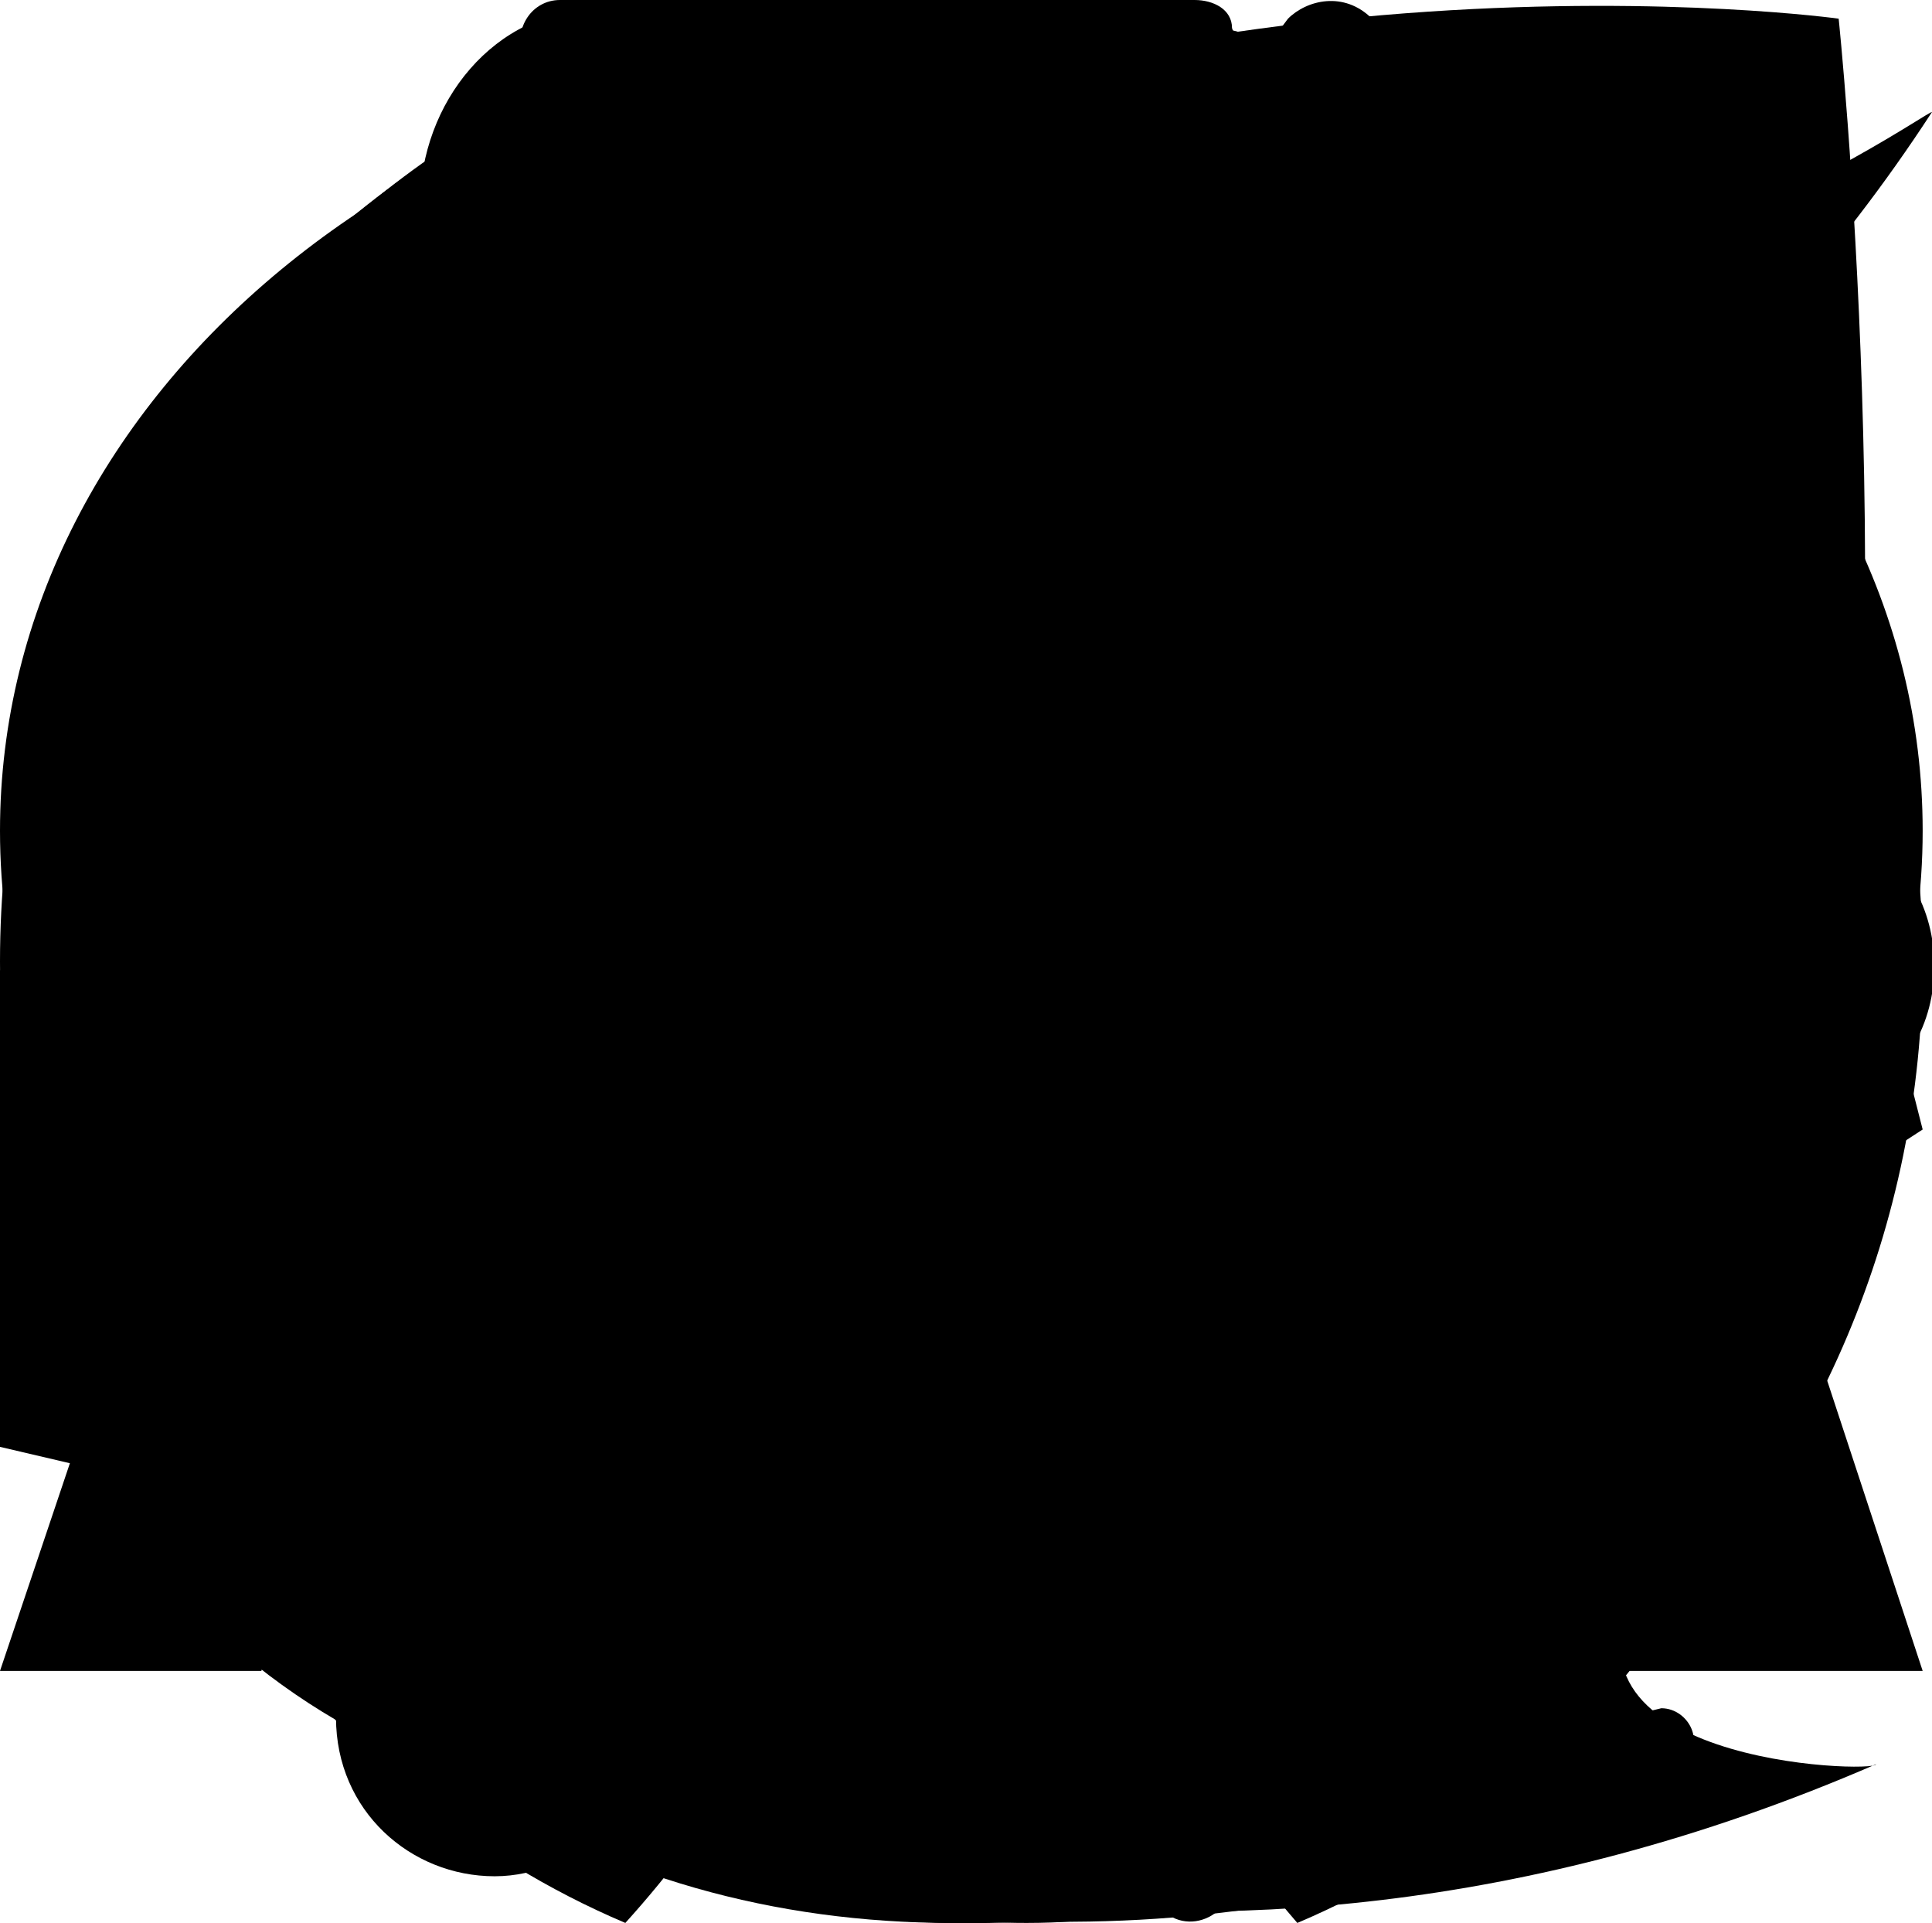
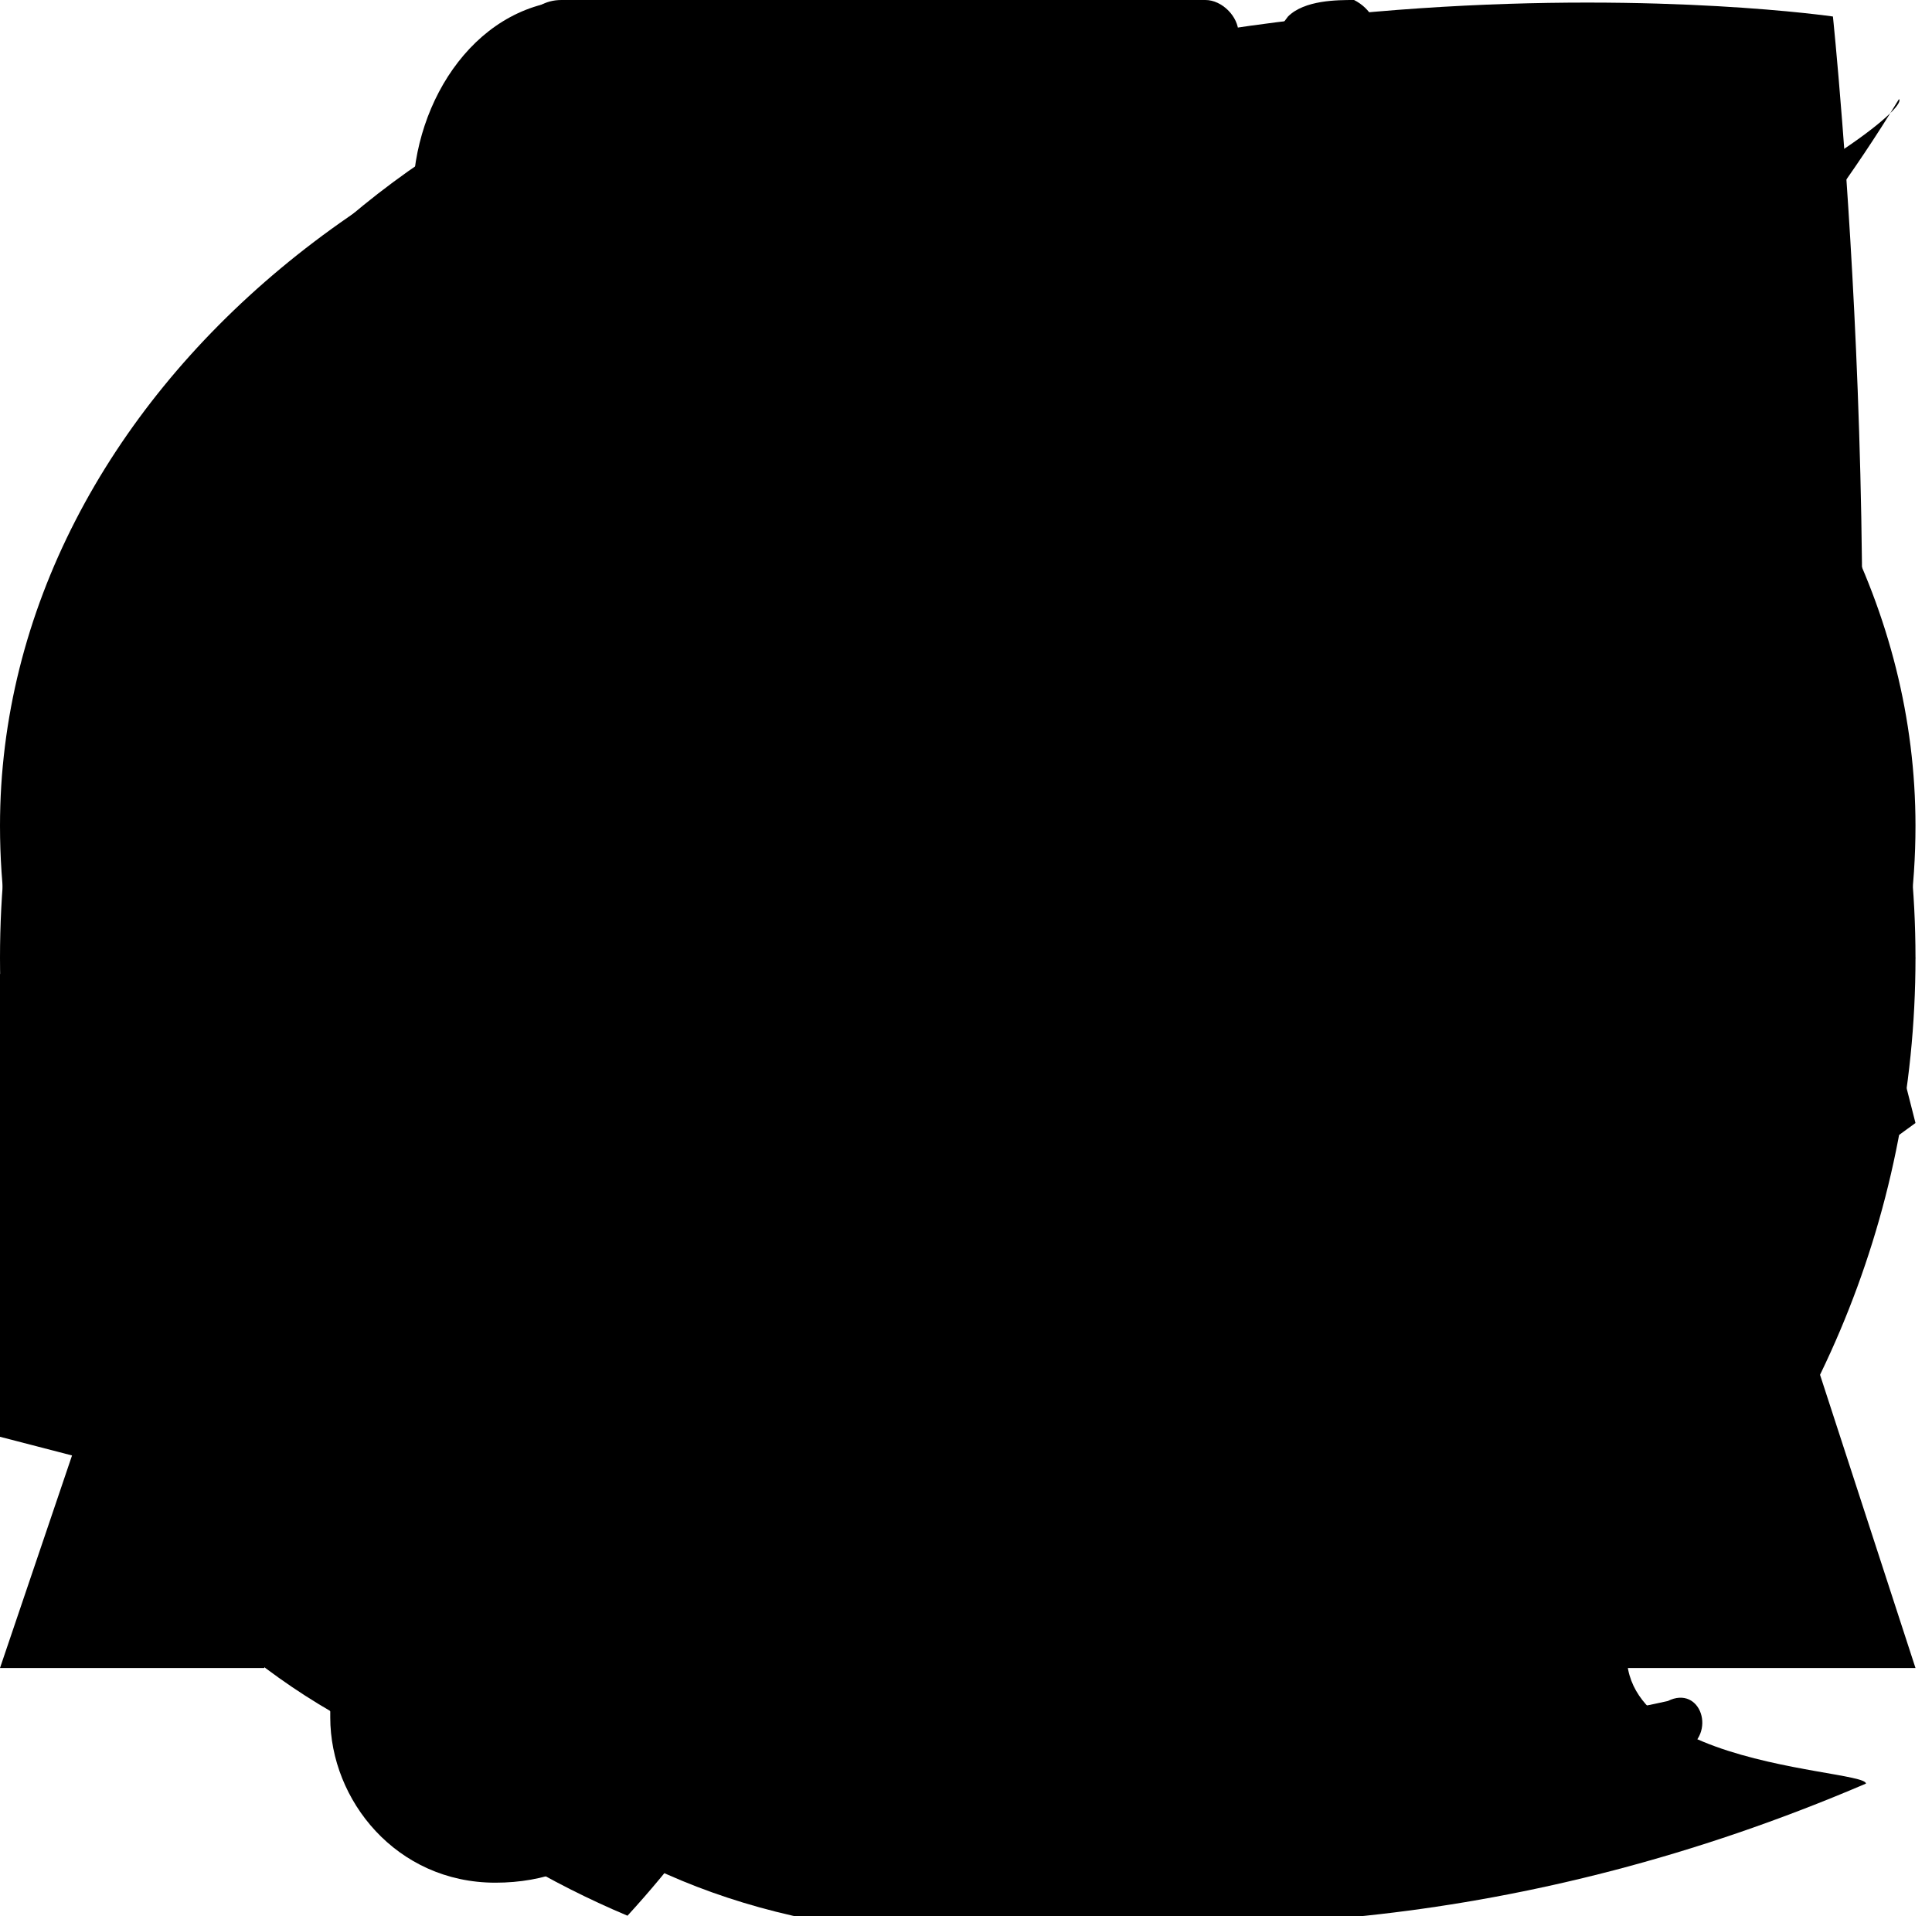
- <svg xmlns="http://www.w3.org/2000/svg" version="1.1" x="0px" y="0px" viewBox="0 0 20.7 20.6" style="enable-background:new 0 0 20.7 20.6;" xml:space="preserve">
+ <svg xmlns="http://www.w3.org/2000/svg" version="1.1" x="0px" y="0px" viewBox="0 0 11.7 11.6" style="enable-background:new 0 0 11.7 11.6;" xml:space="preserve">
  <g id="bug">
-     <path d="M9.1,8.9c-2.1-0.6-4-1.7-5.4-3.1L3.6,5.7C2,7.4,1.1,9.6,1.1,12.1c0,3.8,2.3,7.1,5.6,8.5h0c1.9-2.1,3-4.9,3-8   C9.7,11.3,9.5,10.1,9.1,8.9z" />
-     <path d="M17,5.7L17,5.7c-1.5,1.6-3.4,2.7-5.5,3.2c-0.4,1.2-0.6,2.4-0.6,3.7c0,3.1,1.1,5.8,3,8h0c3.3-1.4,5.6-4.7,5.6-8.5   C19.6,9.6,18.6,7.4,17,5.7z" />
-     <path d="M15.2,4.2c-0.7-0.4-1.4-0.8-2.2-1L14.8,1c0.2-0.2,0.2-0.6-0.1-0.8C14.4-0.1,14,0,13.8,0.2L11.7,3c-0.4-0.1-0.9-0.1-1.4-0.1   C9.9,2.9,9.4,2.9,9,3l0,0L6.8,0.2C6.6,0,6.2-0.1,6,0.1C5.7,0.3,5.7,0.7,5.9,1l1.8,2.3c-0.8,0.2-1.6,0.6-2.2,1l0,0   c1.1,1.5,2.9,2.5,4.9,2.5S14.1,5.8,15.2,4.2z" />
+     <path d="M5.2,5C4,4.7,2.9,4.1,2.1,3.3l0,0C1.2,4.2,0.6,5.4,0.6,6.8c0,2.2,1.3,4,3.2,4.8h0c1.1-1.2,1.7-2.8,1.7-4.5   C5.5,6.4,5.4,5.7,5.2,5z" />
+     <path d="M9.6,3.2L9.6,3.2C8.7,4.1,7.7,4.7,6.5,5C6.3,5.7,6.2,6.4,6.2,7.1c0,1.7,0.6,3.3,1.7,4.5h0C9.7,10.8,11,9,11,6.8   C11,5.4,10.5,4.2,9.6,3.2z" />
+     <path d="M8.6,2.4C8.2,2.2,7.8,2,7.3,1.8l1-1.3c0.1-0.1,0.1-0.4-0.1-0.5C8.1,0,7.9,0,7.8,0.1L6.6,1.7c-0.2,0-0.5-0.1-0.8-0.1   c-0.3,0-0.5,0-0.8,0.1l0,0L3.8,0.1C3.7,0,3.5,0,3.4,0.1C3.2,0.2,3.2,0.4,3.3,0.5l1,1.3C3.9,2,3.5,2.2,3.1,2.4l0,0   c0.6,0.9,1.6,1.4,2.8,1.4S8,3.3,8.6,2.4z" />
  </g>
  <g id="dragon">
-     <path d="M10.6,3.9L12.7,0L1.9,10.8c-0.4,0.4,0,1.1,0.5,1l8.2-1.8c2,0,3.5,1.6,3.5,3.5c0,2-1.6,3.5-3.5,3.5c-0.9,0-4.1,0.2-7.2-3   c-0.2-0.2-0.6,0-0.6,0.3c0.4,1.8,1.6,5.1,5.6,6c5,1.1,10-2.4,10.4-7.5C19.3,8,15.4,3.9,10.6,3.9z M6.2,9.7c-0.4,0-0.8-0.1-1-0.4   l0,0L7.4,7l0,0l0,0l0,0c0.2,0.3,0.4,0.6,0.4,1C7.8,9,7.1,9.7,6.2,9.7z" />
+     <path d="M6,2.2L7.2,0L1.1,6.1C0.8,6.3,1,6.7,1.4,6.7l4.6-1c1.1,0,2,0.9,2,2c0,1.1-0.9,2-2,2C5.5,9.6,3.7,9.7,2,8   c-0.1-0.1-0.4,0-0.3,0.2c0.2,1,0.9,2.9,3.1,3.4c2.8,0.6,5.7-1.4,5.9-4.2C10.9,4.5,8.7,2.2,6,2.2z M3.5,5.5C3.3,5.5,3,5.4,2.9,5.3   l0,0L4.2,4l0,0l0,0l0,0c0.1,0.2,0.2,0.4,0.2,0.6C4.4,5.1,4,5.5,3.5,5.5z" />
  </g>
  <g id="electric">
-     <path d="M3.8,7.5h3.4c0.3,0,0.6-0.3,0.5-0.6L5.6,0.6C5.5,0.3,5.7,0,6,0h6.8c0.2,0,0.4,0.1,0.4,0.3l4,11.4c0.1,0.3-0.1,0.6-0.4,0.6   h-4.8c-0.3,0-0.5,0.3-0.5,0.6l1.7,7.1c0.1,0.5-0.5,0.8-0.8,0.4L3.4,8.3C3.2,8,3.4,7.5,3.8,7.5z" />
+     <path d="M2.1,4.3h1.9c0.2,0,0.3-0.2,0.3-0.4L3.1,0.4C3.1,0.2,3.2,0,3.4,0h3.9c0.1,0,0.2,0.1,0.2,0.2l2.3,6.4C9.8,6.8,9.7,7,9.5,7   H6.8C6.7,7,6.5,7.1,6.6,7.3l1,4c0.1,0.3-0.3,0.5-0.5,0.2L1.9,4.7C1.8,4.5,1.9,4.3,2.1,4.3z" />
  </g>
  <g id="fairy">
-     <path d="M20.6,10.3l-5.3-2.9l0.8-2.8l-2.8,0.8L10.3,0L7.4,5.4L4.5,4.5l0.8,2.8L0,10.3l5.3,2.9l-0.8,2.8l2.8-0.8l2.9,5.3l2.9-5.3   l2.8,0.8l-0.8-2.8L20.6,10.3z M11.3,11.3l-1,1.8l-1-1.8l-1.8-1l1.8-1l1-1.8l1,1.8l1.8,1L11.3,11.3z" />
+     <path d="M11.6,5.8l-3-1.7l0.5-1.6L7.5,3L5.8,0L4.2,3L2.6,2.6L3,4.2L0,5.8l3,1.7L2.6,9.1l1.6-0.5l1.7,3l1.7-3l1.6,0.5L8.6,7.5   L11.6,5.8z M6.4,6.4l-0.6,1l-0.6-1l-1-0.6l1-0.6l0.6-1l0.6,1l1,0.6L6.4,6.4z" />
  </g>
  <g id="fighting">
-     <path d="M4.5,11.3V2.2c0-1.1,0.8-2.1,1.9-2.1c1-0.1,1.9,0.6,2.1,1.5c0.3-0.7,1-1.2,1.9-1.2c1.1,0,2,0.9,2,2c0,0.1,0,0.1,0,0.2   c0.4-0.5,1-0.9,1.7-0.9c1.1,0,2.1,0.9,2.1,2.1c0,0,0,0.1,0,0.1c0.4-0.5,1.1-0.8,1.8-0.7c0.9,0.2,1.5,1,1.5,1.9v6.1   c0,5-3.9,9.3-8.9,9.4c-5.1,0.1-9.3-4-9.3-9.1h0c0-1.7,0.7-3.2,1.8-4.3C3.2,7,3.7,7.2,3.7,7.5C3.7,8.5,3.8,11.3,4.5,11.3z" />
+     <path d="M2.5,6.4V1.2c0-0.6,0.4-1.2,1-1.2c0.6,0,1.1,0.3,1.2,0.9C5,0.5,5.4,0.2,5.8,0.2C6.5,0.2,7,0.7,7,1.3c0,0,0,0.1,0,0.1   C7.2,1.1,7.5,1,7.9,1c0.6,0,1.2,0.5,1.2,1.2c0,0,0,0,0,0c0.2-0.3,0.6-0.4,1-0.4C10.6,1.9,11,2.4,11,2.9v3.4c0,2.8-2.2,5.2-5,5.3   C3,11.7,0.7,9.4,0.7,6.5h0c0-0.9,0.4-1.8,1-2.4c0.1-0.2,0.4,0,0.4,0.2C2.1,4.8,2.1,6.4,2.5,6.4z" />
  </g>
  <g id="fire">
-     <path d="M14.9,19.6c-1.2,0.6-2.5,1-3.9,1c-4.6,0-8.4-3.7-8.4-8.4c0-1.3,0.3-2.5,0.8-3.6c0,0,0,2.2,1,3.2c0,0-0.3-1.1,0.8-2.9   s5-3.5,5.4-5.1s0.2-3.2-0.5-3.9c0,0,2,1,2.1,3.3c0.1,2.3-0.7,4.6,0.6,5.3c1,0.6,2.2,0,2.3-1c0.1-0.7-0.2-1.9-1.1-2.8   c0,0,4,2.4,4,6.7c0,5.6-4.4,6.9-4.4,6.9c2.1-2.9,0.4-5.6,0.4-5.6c0,2.9-2.4,3.5-2.4,3.5c0.8-0.4,1.4-1.3,1.4-2.3   c0-1.4-1.1-2.6-2.6-2.6S8,12.6,8,14c0,0.4,0.3,1.1,0.3,1.1C7.2,14.5,7.4,13,7.4,13c-0.1,0.5-0.2,0.9-0.2,1.4c0,3.1,2.6,5.7,5.7,5.7   c0.7,0,1.4-0.1,2-0.4" />
+     <path d="M8.4,11.1c-0.7,0.4-1.4,0.6-2.2,0.6c-2.6,0-4.7-2.1-4.7-4.7c0-0.7,0.2-1.4,0.5-2c0,0,0,1.3,0.6,1.8c0,0-0.2-0.6,0.4-1.6   s2.8-2,3.1-2.9S6.1,0.4,5.7,0c0,0,1.1,0.6,1.2,1.9c0.1,1.3-0.4,2.6,0.4,3c0.6,0.3,1.2,0,1.3-0.6c0-0.4-0.1-1.1-0.6-1.6   c0,0,2.2,1.4,2.2,3.8c0,3.1-2.5,3.9-2.5,3.9c1.2-1.6,0.2-3.2,0.2-3.2c0,1.6-1.4,2-1.4,2C7,9,7.4,8.5,7.4,7.9c0-0.8-0.6-1.4-1.4-1.4   S4.5,7.1,4.5,7.9c0,0.2,0.2,0.6,0.2,0.6C4,8.2,4.2,7.3,4.2,7.3C4.1,7.6,4.1,7.8,4.1,8.1c0,1.8,1.4,3.2,3.2,3.2   C7.7,11.3,8,11.3,8.4,11.1" />
  </g>
  <g id="flying">
-     <path d="M7.2,5.1C3.2,5.4,0,8.3,0,12.2s3.2,7.2,7.2,7.2c2.6,0,4.9-1.4,6.1-3.4c0,0-1.5,0.5-3.1,0.6c-0.4,0-0.8-0.2-0.9-0.6   c-0.1-0.4,0.2-0.8,0.6-0.9c0,0,4.2-0.9,6.2-3.1c0,0-2.6,1.2-5.7,1.5c-0.4,0-0.8-0.2-0.9-0.6c-0.1-0.4,0.2-0.8,0.6-0.9   c0,0,5.6-0.9,8.7-4.9c0,0-3.1,2.2-8.1,2.6c-0.4,0-0.8-0.2-0.9-0.6C9.8,8.7,10,8.3,10.5,8.2c0,0,6.1-0.7,10.2-7   C20.6,1.2,16.3,4.4,7.2,5.1z" />
+     <path d="M4,2.9C1.8,3,0,4.7,0,6.9s1.8,4,4,4c1.5,0,2.7-0.8,3.4-1.9c0,0-0.9,0.3-1.7,0.4C5.5,9.4,5.3,9.3,5.3,9   c0-0.2,0.1-0.5,0.3-0.5c0,0,2.4-0.5,3.5-1.8c0,0-1.4,0.7-3.2,0.8c-0.2,0-0.5-0.1-0.5-0.3c0-0.2,0.1-0.5,0.3-0.5   c0,0,3.1-0.5,4.9-2.7c0,0-1.7,1.3-4.6,1.4c-0.2,0-0.5-0.1-0.5-0.3s0.1-0.5,0.3-0.5c0,0,3.5-0.4,5.7-4C11.6,0.7,9.2,2.5,4,2.9z" />
  </g>
  <g id="ghost">
-     <path d="M17.6,16.9C17.6,16.9,17.6,16.9,17.6,16.9c1.7-1.8,2.7-4.2,2.7-6.9c0-5.6-4.5-10.1-10-10.1s-10,4.5-10,10   c0,4.3,2.7,7.9,6.4,9.4h0c0,0,5.8,2.9,13.4-0.4C20.1,19,16.4,18.9,17.6,16.9z M6.9,11.1c-1.3,0-2.3-1-2.3-2.3c0-1,0.6-1.7,1.4-2.1   C6.4,8,7.6,9,9.1,9c0,0,0.1,0,0.1,0C9.1,10.1,8.1,11.1,6.9,11.1z M13,11.1c-1.2,0-2.2-0.9-2.3-2.1c0,0,0.1,0,0.1,0   c1.5,0,2.8-1,3.2-2.4c0.8,0.4,1.4,1.2,1.4,2.1C15.3,10,14.3,11.1,13,11.1z" />
+     <path d="M10,9.6C10,9.5,10,9.5,10,9.6c1-1,1.5-2.4,1.5-3.9C11.5,2.5,9,0,5.8,0S0.2,2.5,0.2,5.7c0,2.4,1.5,4.5,3.6,5.3h0   c0,0,3.3,1.6,7.5-0.2C11.3,10.7,9.3,10.7,10,9.6z M3.9,6.2c-0.7,0-1.3-0.6-1.3-1.3c0-0.5,0.3-1,0.8-1.2c0.2,0.8,1,1.3,1.8,1.3   c0,0,0,0,0.1,0C5.1,5.7,4.6,6.2,3.9,6.2z M7.3,6.2C6.6,6.2,6.1,5.7,6,5c0,0,0,0,0.1,0c0.8,0,1.6-0.6,1.8-1.3   c0.5,0.2,0.8,0.7,0.8,1.2C8.6,5.6,8,6.2,7.3,6.2z" />
  </g>
  <g id="grass">
-     <path d="M19.7,0.2c0,0-7.2-1-13.6,2.4l0,0c-3.2,1.5-5.3,4.8-5.3,8.5c0,2.5,1,4.7,2.5,6.4l3.6-3.8L7,7.6l1.1,4.7l1.9-2l0.2-4.7   l0.8,3.6l5.2-5.4l-4.3,5.9l3.7,0.1l-4.6,1L9.4,13l4.9,0.2l-6.1,1.4L5,19.1c1.5,1,3.3,1.5,5.2,1.5c4.3,0,8-2.9,9.1-6.9l0,0   c0,0,0-0.1,0-0.1c0.1-0.5,0.2-1,0.3-1.5C20.4,6.9,19.7,0.2,19.7,0.2z" />
+     <path d="M11.1,0.1c0,0-4.1-0.6-7.7,1.4l0,0c-1.8,0.9-3,2.7-3,4.8c0,1.4,0.5,2.7,1.4,3.6l2-2.2L4,4.3l0.6,2.7l1-1.1l0.1-2.7l0.5,2.1   l2.9-3.1L6.7,5.5l2.1,0.1L6.2,6.1L5.3,7.3l2.8,0.1L4.7,8.2l-1.8,2.5c0.8,0.6,1.8,0.9,2.9,0.9c2.5,0,4.5-1.6,5.2-3.9l0,0   c0,0,0,0,0-0.1C11,7.4,11,7.1,11.1,6.8C11.5,3.9,11.1,0.1,11.1,0.1z" />
  </g>
  <g id="ground">
-     <polygon points="15.6,2.7 9.9,2.7 4.9,17.9 20.6,17.9  " />
-     <polygon points="3.5,7.5 0,17.9 2.8,17.9 6.3,7.5  " />
+     <polygon points="8.8,1.5 5.6,1.5 2.7,10.1 11.6,10.1  " />
+     <polygon points="2,4.2 0,10.1 1.6,10.1 3.6,4.2  " />
  </g>
  <g id="ice">
-     <path d="M0.2,10l3.9-2.3c0.1-0.1,0.2-0.1,0.4,0l4,2.3c0.2,0.1,0.2,0.5,0,0.6l-4,2.3C4.4,13,4.2,13,4.1,13l-3.9-2.3   C0,10.5,0,10.2,0.2,10z" />
-     <path d="M12.1,10l3.9-2.3c0.1-0.1,0.2-0.1,0.4,0l4,2.3c0.2,0.1,0.2,0.5,0,0.6l-4,2.3c-0.1,0.1-0.2,0.1-0.4,0l-3.9-2.3   C11.9,10.5,11.9,10.2,12.1,10z" />
-     <path d="M5,18.9l-0.1-4.6c0-0.1,0.1-0.2,0.2-0.3l4.1-2.3c0.2-0.1,0.5,0,0.5,0.3l0,4.7c0,0.1-0.1,0.2-0.2,0.3l-4,2.2   C5.3,19.4,5,19.2,5,18.9z" />
-     <path d="M11,8.6L10.9,4c0-0.1,0.1-0.2,0.2-0.3l4.1-2.3c0.2-0.1,0.5,0,0.5,0.3l0,4.7c0,0.1-0.1,0.2-0.2,0.3l-4,2.2   C11.3,9,11,8.9,11,8.6z" />
-     <path d="M15.1,19.2l-4-2.2c-0.1-0.1-0.2-0.2-0.2-0.3l0-4.7c0-0.3,0.3-0.4,0.5-0.3l4.1,2.3c0.1,0.1,0.2,0.2,0.2,0.3l-0.1,4.6   C15.6,19.2,15.4,19.3,15.1,19.2z" />
-     <path d="M9.2,8.9l-4-2.2C5,6.6,5,6.5,5,6.3l0-4.7c0-0.3,0.3-0.4,0.5-0.3l4.1,2.3C9.7,3.8,9.7,3.9,9.7,4L9.6,8.6   C9.7,8.8,9.4,9,9.2,8.9z" />
+     <path d="M0.1,5.7l2.2-1.3c0.1,0,0.1,0,0.2,0l2.3,1.3c0.1,0.1,0.1,0.3,0,0.3L2.5,7.3c-0.1,0-0.1,0-0.2,0L0.1,6C0,5.9,0,5.7,0.1,5.7z   " />
+     <path d="M6.8,5.7l2.2-1.3c0.1,0,0.1,0,0.2,0l2.3,1.3c0.1,0.1,0.1,0.3,0,0.3L9.3,7.3c-0.1,0-0.1,0-0.2,0L6.8,6   C6.7,5.9,6.7,5.7,6.8,5.7z" />
+     <path d="M2.8,10.7l0-2.6c0-0.1,0-0.1,0.1-0.2l2.3-1.3c0.1-0.1,0.3,0,0.3,0.2l0,2.6c0,0.1,0,0.1-0.1,0.2l-2.3,1.2   C3,10.9,2.8,10.8,2.8,10.7z" />
+     <path d="M6.2,4.9l0-2.6c0-0.1,0-0.1,0.1-0.2l2.3-1.3c0.1-0.1,0.3,0,0.3,0.2l0,2.6c0,0.1,0,0.1-0.1,0.2L6.5,5C6.4,5.1,6.2,5,6.2,4.9   z" />
+     <path d="M8.5,10.8L6.3,9.6c-0.1,0-0.1-0.1-0.1-0.2l0-2.6c0-0.2,0.2-0.2,0.3-0.2l2.3,1.3C8.8,8,8.9,8,8.9,8.1l0,2.6   C8.8,10.8,8.7,10.9,8.5,10.8z" />
+     <path d="M5.2,5L2.9,3.8c-0.1,0-0.1-0.1-0.1-0.2l0-2.6c0-0.2,0.2-0.2,0.3-0.2l2.3,1.3c0.1,0,0.1,0.1,0.1,0.2l0,2.6   C5.4,5,5.3,5.1,5.2,5z" />
  </g>
  <g id="normal">
-     <path d="M10.3,0C4.6,0,0,4.6,0,10.3s4.6,10.3,10.3,10.3S20.6,16,20.6,10.3S16,0,10.3,0z M10.3,16.2c-3.2,0-5.8-2.6-5.8-5.8   s2.6-5.8,5.8-5.8s5.8,2.6,5.8,5.8S13.5,16.2,10.3,16.2z" />
+     <path d="M5.8,0C2.6,0,0,2.6,0,5.8s2.6,5.8,5.8,5.8s5.8-2.6,5.8-5.8S9,0,5.8,0z M5.8,9.1C4,9.1,2.5,7.6,2.5,5.8S4,2.5,5.8,2.5   S9.1,4,9.1,5.8S7.6,9.1,5.8,9.1z" />
  </g>
  <g id="poison">
-     <path d="M20.6,8.9c0-4.7-4.6-8.5-10.3-8.5S0,4.2,0,8.9c0,2.6,1.4,4.9,3.6,6.4v3.1c0,1,0.8,1.7,1.7,1.7s1.7-0.8,1.7-1.7   c0-0.4,0.3-0.7,0.7-0.7s0.7,0.3,0.7,0.7c0,1,0.8,1.7,1.7,1.7s1.7-0.8,1.7-1.7c0-0.4,0.3-0.7,0.7-0.7c0.4,0,0.7,0.3,0.7,0.7   c0,1,0.8,1.7,1.7,1.7s1.7-0.8,1.7-1.7v-3.1C19.2,13.8,20.6,11.5,20.6,8.9z M10.3,3.8c3.4,0,6.1,2.3,6.1,5.1s-2.7,5.1-6.1,5.1   s-6.1-2.3-6.1-5.1S6.9,3.8,10.3,3.8z" />
+     <path d="M11.6,5c0-2.6-2.6-4.8-5.8-4.8S0,2.4,0,5c0,1.5,0.8,2.8,2,3.6v1.8c0,0.5,0.4,1,1,1s1-0.4,1-1C4,10.2,4.2,10,4.4,10   c0.2,0,0.4,0.2,0.4,0.4c0,0.5,0.4,1,1,1s1-0.4,1-1C6.8,10.2,7,10,7.2,10c0.2,0,0.4,0.2,0.4,0.4c0,0.5,0.4,1,1,1s1-0.4,1-1V8.6   C10.8,7.8,11.6,6.5,11.6,5z M5.8,2.2c1.9,0,3.5,1.3,3.5,2.9S7.7,7.9,5.8,7.9S2.4,6.6,2.4,5S3.9,2.2,5.8,2.2z" />
  </g>
  <g id="psychic">
-     <path d="M11.4,10.4c-0.4-0.3-0.9,0.1-0.7,0.5c0.1,0.4,0.4,0.7,0.9,1c1.5,0.8,3.5-0.4,3.6-2.1C15.2,8,13.8,4.6,9.3,6   s-4.4,8.6,1.4,10.3s12-4,8.3-11.6C15.3-2.8,0.2-1.6,0.5,10.3c0.4,10.8,11.8,12,17.5,8.6c0.3-0.2,0.1-0.6-0.2-0.6   c-1.6,0.4-4.4,0.7-7.1,0.2C7.3,18,4.1,14,4.5,10.3s2.7-5.5,4.7-5.9c2.6-0.6,5.8,0.2,6.9,3.5c1.1,3.2-2.2,6.9-5.3,5.2   c-3.1-1.8-1.6-5.1,0.9-4.8c2.6,0.3,1.6,2.7,0.5,2.6C11.9,10.7,11.6,10.6,11.4,10.4z" />
+     <path d="M6.4,5.8C6.2,5.7,5.9,5.9,6,6.1c0.1,0.2,0.2,0.4,0.5,0.6c0.8,0.5,2-0.2,2-1.2c0-1-0.8-2.9-3.3-2.1S2.8,8.2,6,9.2   s6.8-2.3,4.7-6.6C8.6-1.6,0.1-0.9,0.3,5.8c0.2,6.1,6.6,6.8,9.9,4.8c0.2-0.1,0.1-0.4-0.1-0.3c-0.9,0.2-2.5,0.4-4,0.1   c-1.9-0.4-3.7-2.6-3.5-4.7s1.5-3.1,2.7-3.4c1.5-0.3,3.3,0.1,3.9,2c0.6,1.8-1.2,3.9-3,2.9c-1.8-1-0.9-2.9,0.5-2.7   c1.4,0.2,0.9,1.5,0.3,1.5C6.7,6,6.6,6,6.4,5.8z" />
  </g>
  <g id="rock">
-     <polygon points="15.9,2.3 6.5,2.3 0,10.4 0,15.5 4.7,16.6 14.5,9.8  " />
-     <polygon points="7.1,17.1 11.5,18.3 17.5,14.4 15.3,11.5  " />
-     <polygon points="18.1,2.3 16.4,10.3 18.6,13.4 20.6,12.1  " />
+     <polygon points="9,1.3 3.7,1.3 0,5.9 0,8.7 2.7,9.4 8.2,5.5  " />
+     <polygon points="4,9.7 6.5,10.3 9.8,8.1 8.6,6.5  " />
+     <polygon points="10.2,1.3 9.3,5.8 10.5,7.6 11.6,6.8  " />
  </g>
  <g id="steel">
-     <path d="M14.6,1.2H6C5.4,1.2,4.9,1.5,4.5,2L0.3,9.5c-0.3,0.5-0.3,1.2,0,1.7l4.3,7.4c0.3,0.5,0.9,0.9,1.5,0.9h8.6   c0.6,0,1.2-0.3,1.5-0.9l4.3-7.4c0.3-0.5,0.3-1.2,0-1.7L16.1,2C15.8,1.5,15.2,1.2,14.6,1.2z M11.4,14.7c-3.3,0.7-6.2-2.1-5.4-5.4   c0.4-1.7,1.7-3,3.4-3.4c3.3-0.7,6.1,2.2,5.4,5.4C14.3,13,13,14.3,11.4,14.7z" />
+     <path d="M8.2,0.7H3.4c-0.4,0-0.7,0.2-0.8,0.5L0.1,5.3C0,5.6,0,6,0.1,6.3l2.4,4.2C2.7,10.8,3.1,11,3.4,11h4.8c0.4,0,0.7-0.2,0.8-0.5   l2.4-4.2c0.2-0.3,0.2-0.7,0-1L9.1,1.1C8.9,0.8,8.6,0.7,8.2,0.7z M6.4,8.3C4.6,8.7,2.9,7.1,3.3,5.2c0.2-0.9,1-1.7,1.9-1.9   c1.8-0.4,3.5,1.2,3.1,3.1C8.1,7.3,7.3,8.1,6.4,8.3z" />
  </g>
  <g id="water">
-     <path d="M17.2,11.6L17.2,11.6C17.2,11.6,17.2,11.6,17.2,11.6c-0.1-0.2-0.1-0.4-0.2-0.6c-1.4-4.1-6.7-11-6.7-11S5.1,6.9,3.6,11   c-0.1,0.2-0.1,0.3-0.2,0.5c0,0,0,0.1,0,0.1l0,0c-0.2,0.6-0.2,1.2-0.2,1.9c0,3.9,3.2,7.1,7.1,7.1s7.1-3.2,7.1-7.1   C17.4,12.8,17.4,12.2,17.2,11.6z M13.9,16.4L13.9,16.4c-0.8,1.1-2.1,1.9-3.6,1.9c-2.2,0-4.1-1.7-4.4-3.8l0,0v0c0,0,0,0,0,0   c0-0.6,0.5-1.1,1.1-1.1c0.5,0,1,0.4,1.1,0.9l0,0c0.2,1.1,1.1,2,2.2,2.2c1,0.2,2-0.2,2.6-0.9l0,0l0,0l0,0c0.1-0.1,0.3-0.2,0.5-0.1   c0.4,0,0.6,0.4,0.6,0.7C14,16.3,14,16.4,13.9,16.4z" />
+     <path d="M9.7,6.6L9.7,6.6C9.7,6.5,9.7,6.5,9.7,6.6c0-0.1-0.1-0.2-0.1-0.3C8.8,3.9,5.8,0,5.8,0s-3,3.9-3.8,6.2C2,6.3,2,6.4,2,6.5   c0,0,0,0,0,0l0,0C1.9,6.9,1.8,7.2,1.8,7.6c0,2.2,1.8,4,4,4s4-1.8,4-4C9.8,7.2,9.8,6.9,9.7,6.6z M7.9,9.3L7.9,9.3   c-0.5,0.6-1.2,1.1-2,1.1c-1.3,0-2.3-0.9-2.5-2.2l0,0v0c0,0,0,0,0,0c0-0.3,0.3-0.6,0.6-0.6c0.3,0,0.6,0.2,0.6,0.5l0,0   c0.1,0.6,0.6,1.1,1.3,1.2c0.6,0.1,1.1-0.1,1.5-0.5l0,0l0,0l0,0c0.1-0.1,0.2-0.1,0.3-0.1c0.2,0,0.4,0.2,0.4,0.4   C7.9,9.2,7.9,9.2,7.9,9.3z" />
  </g>
</svg>
